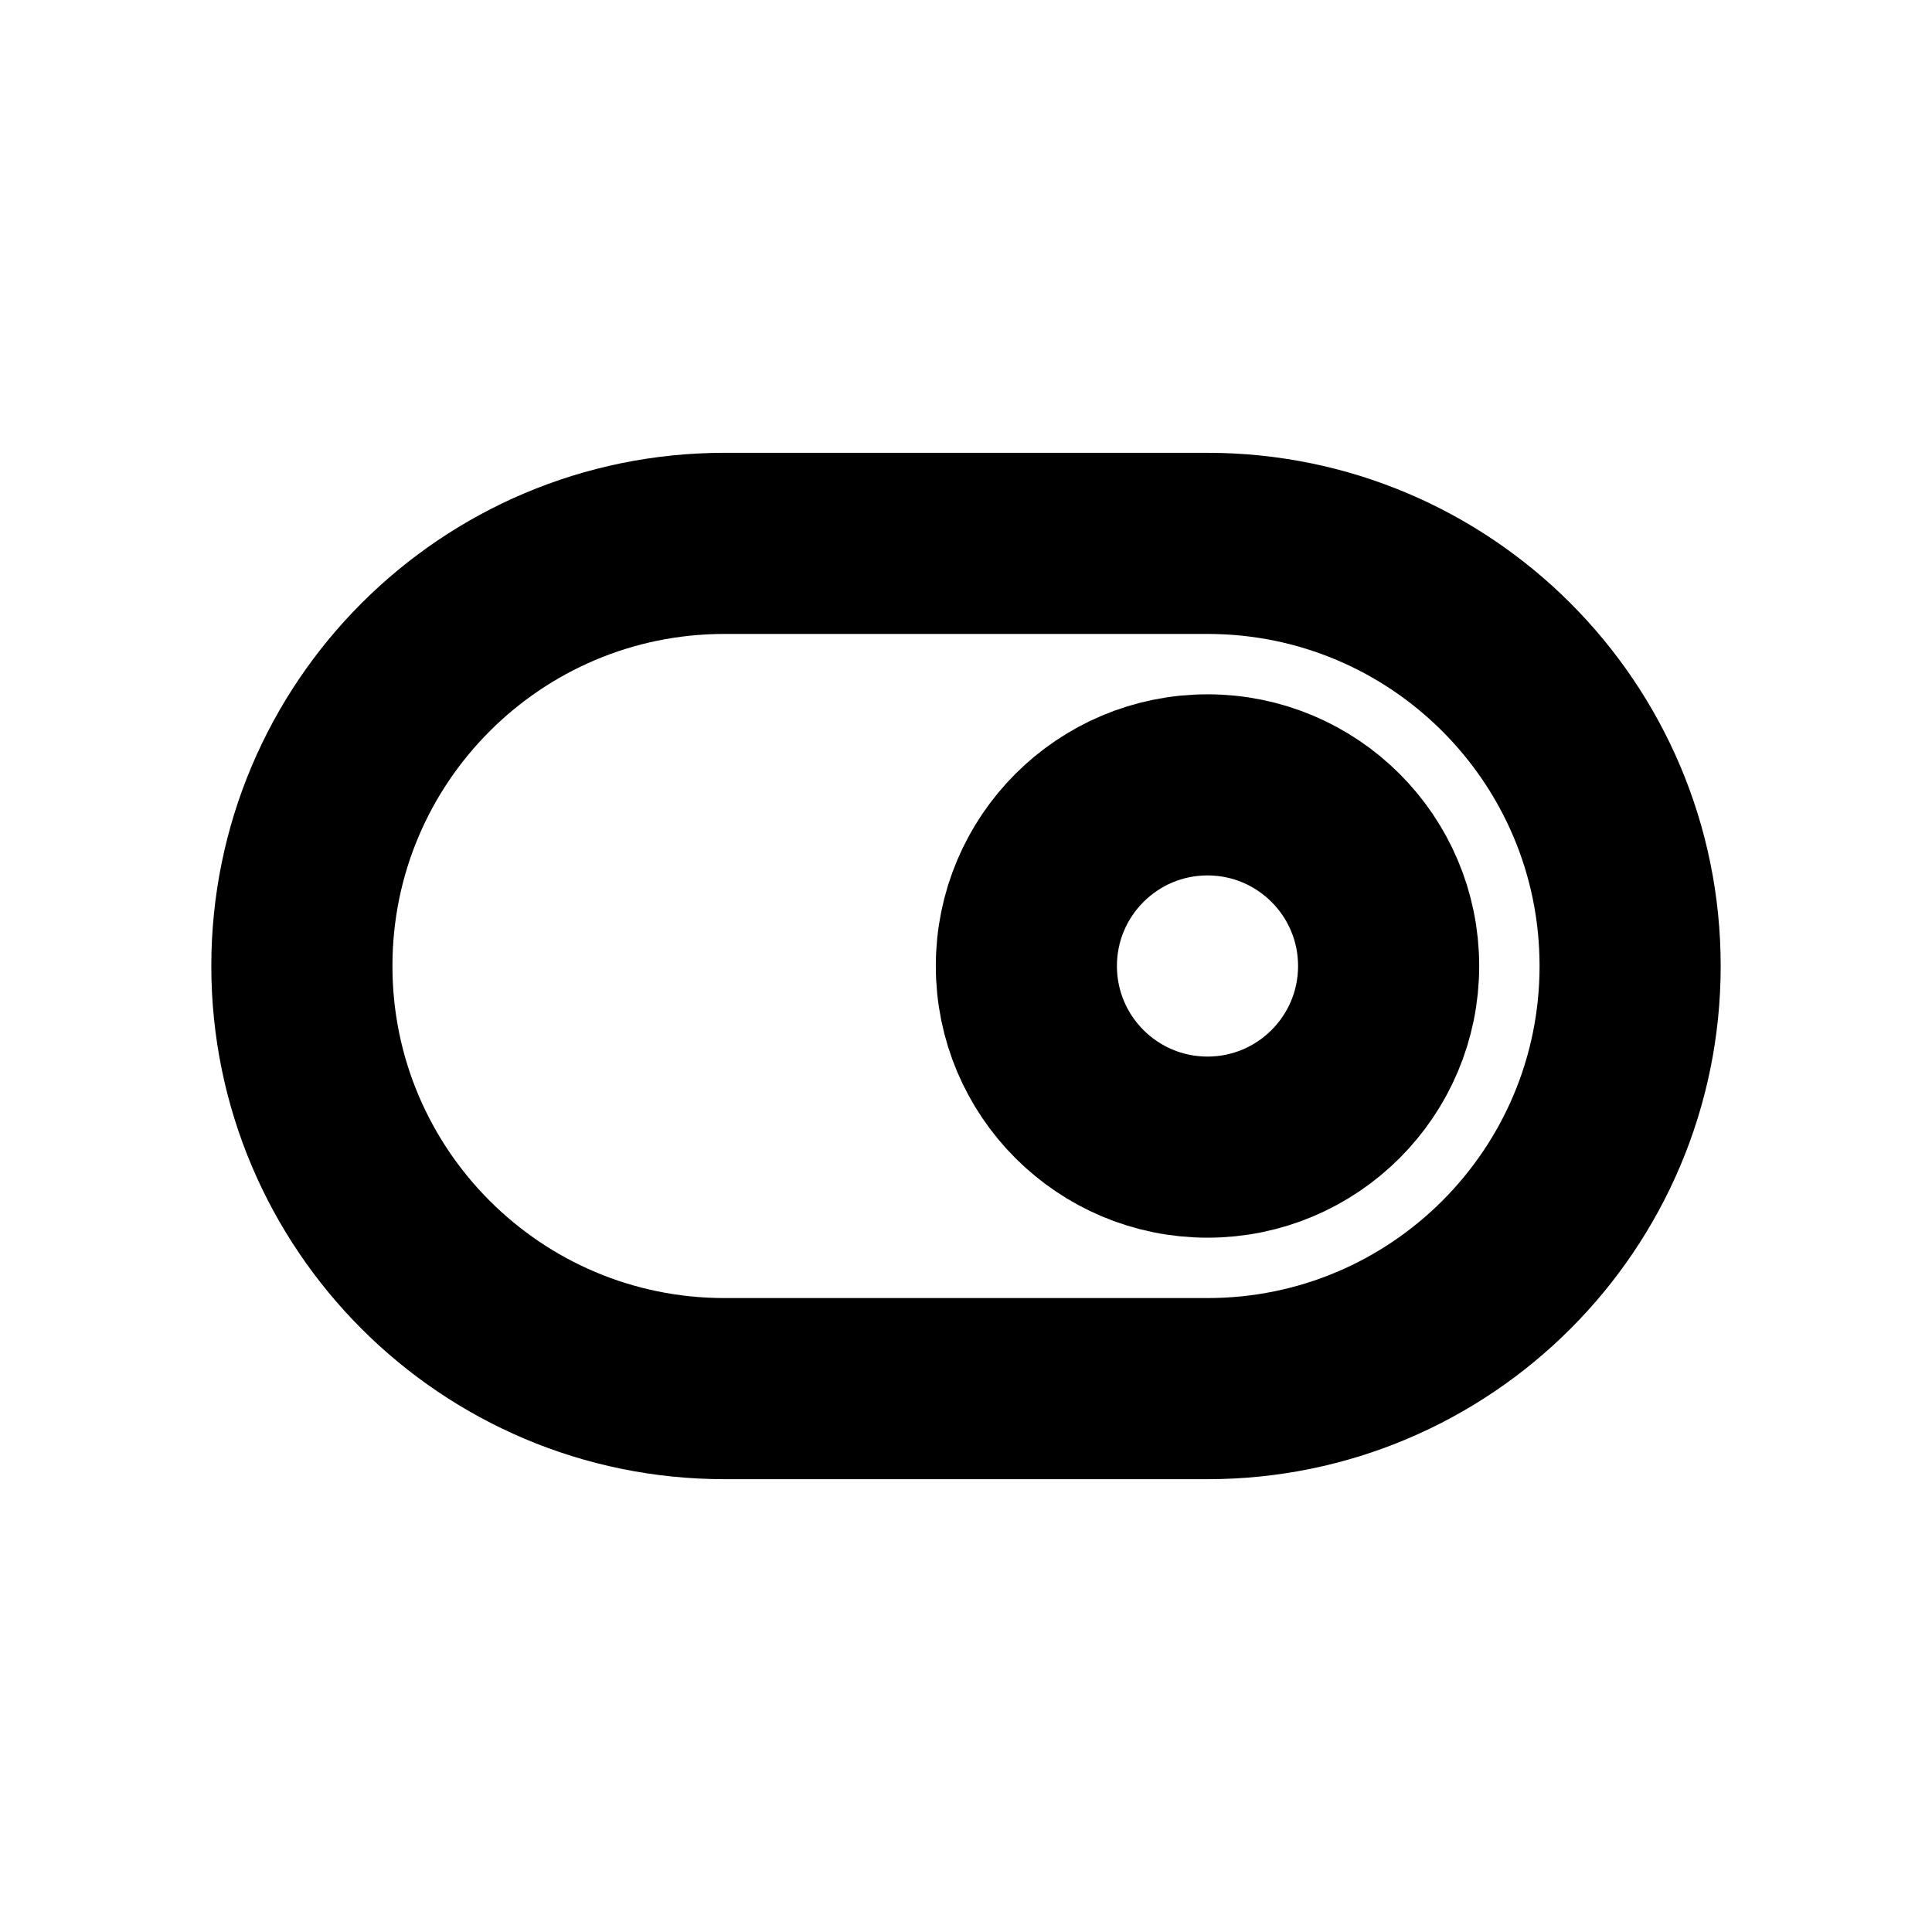
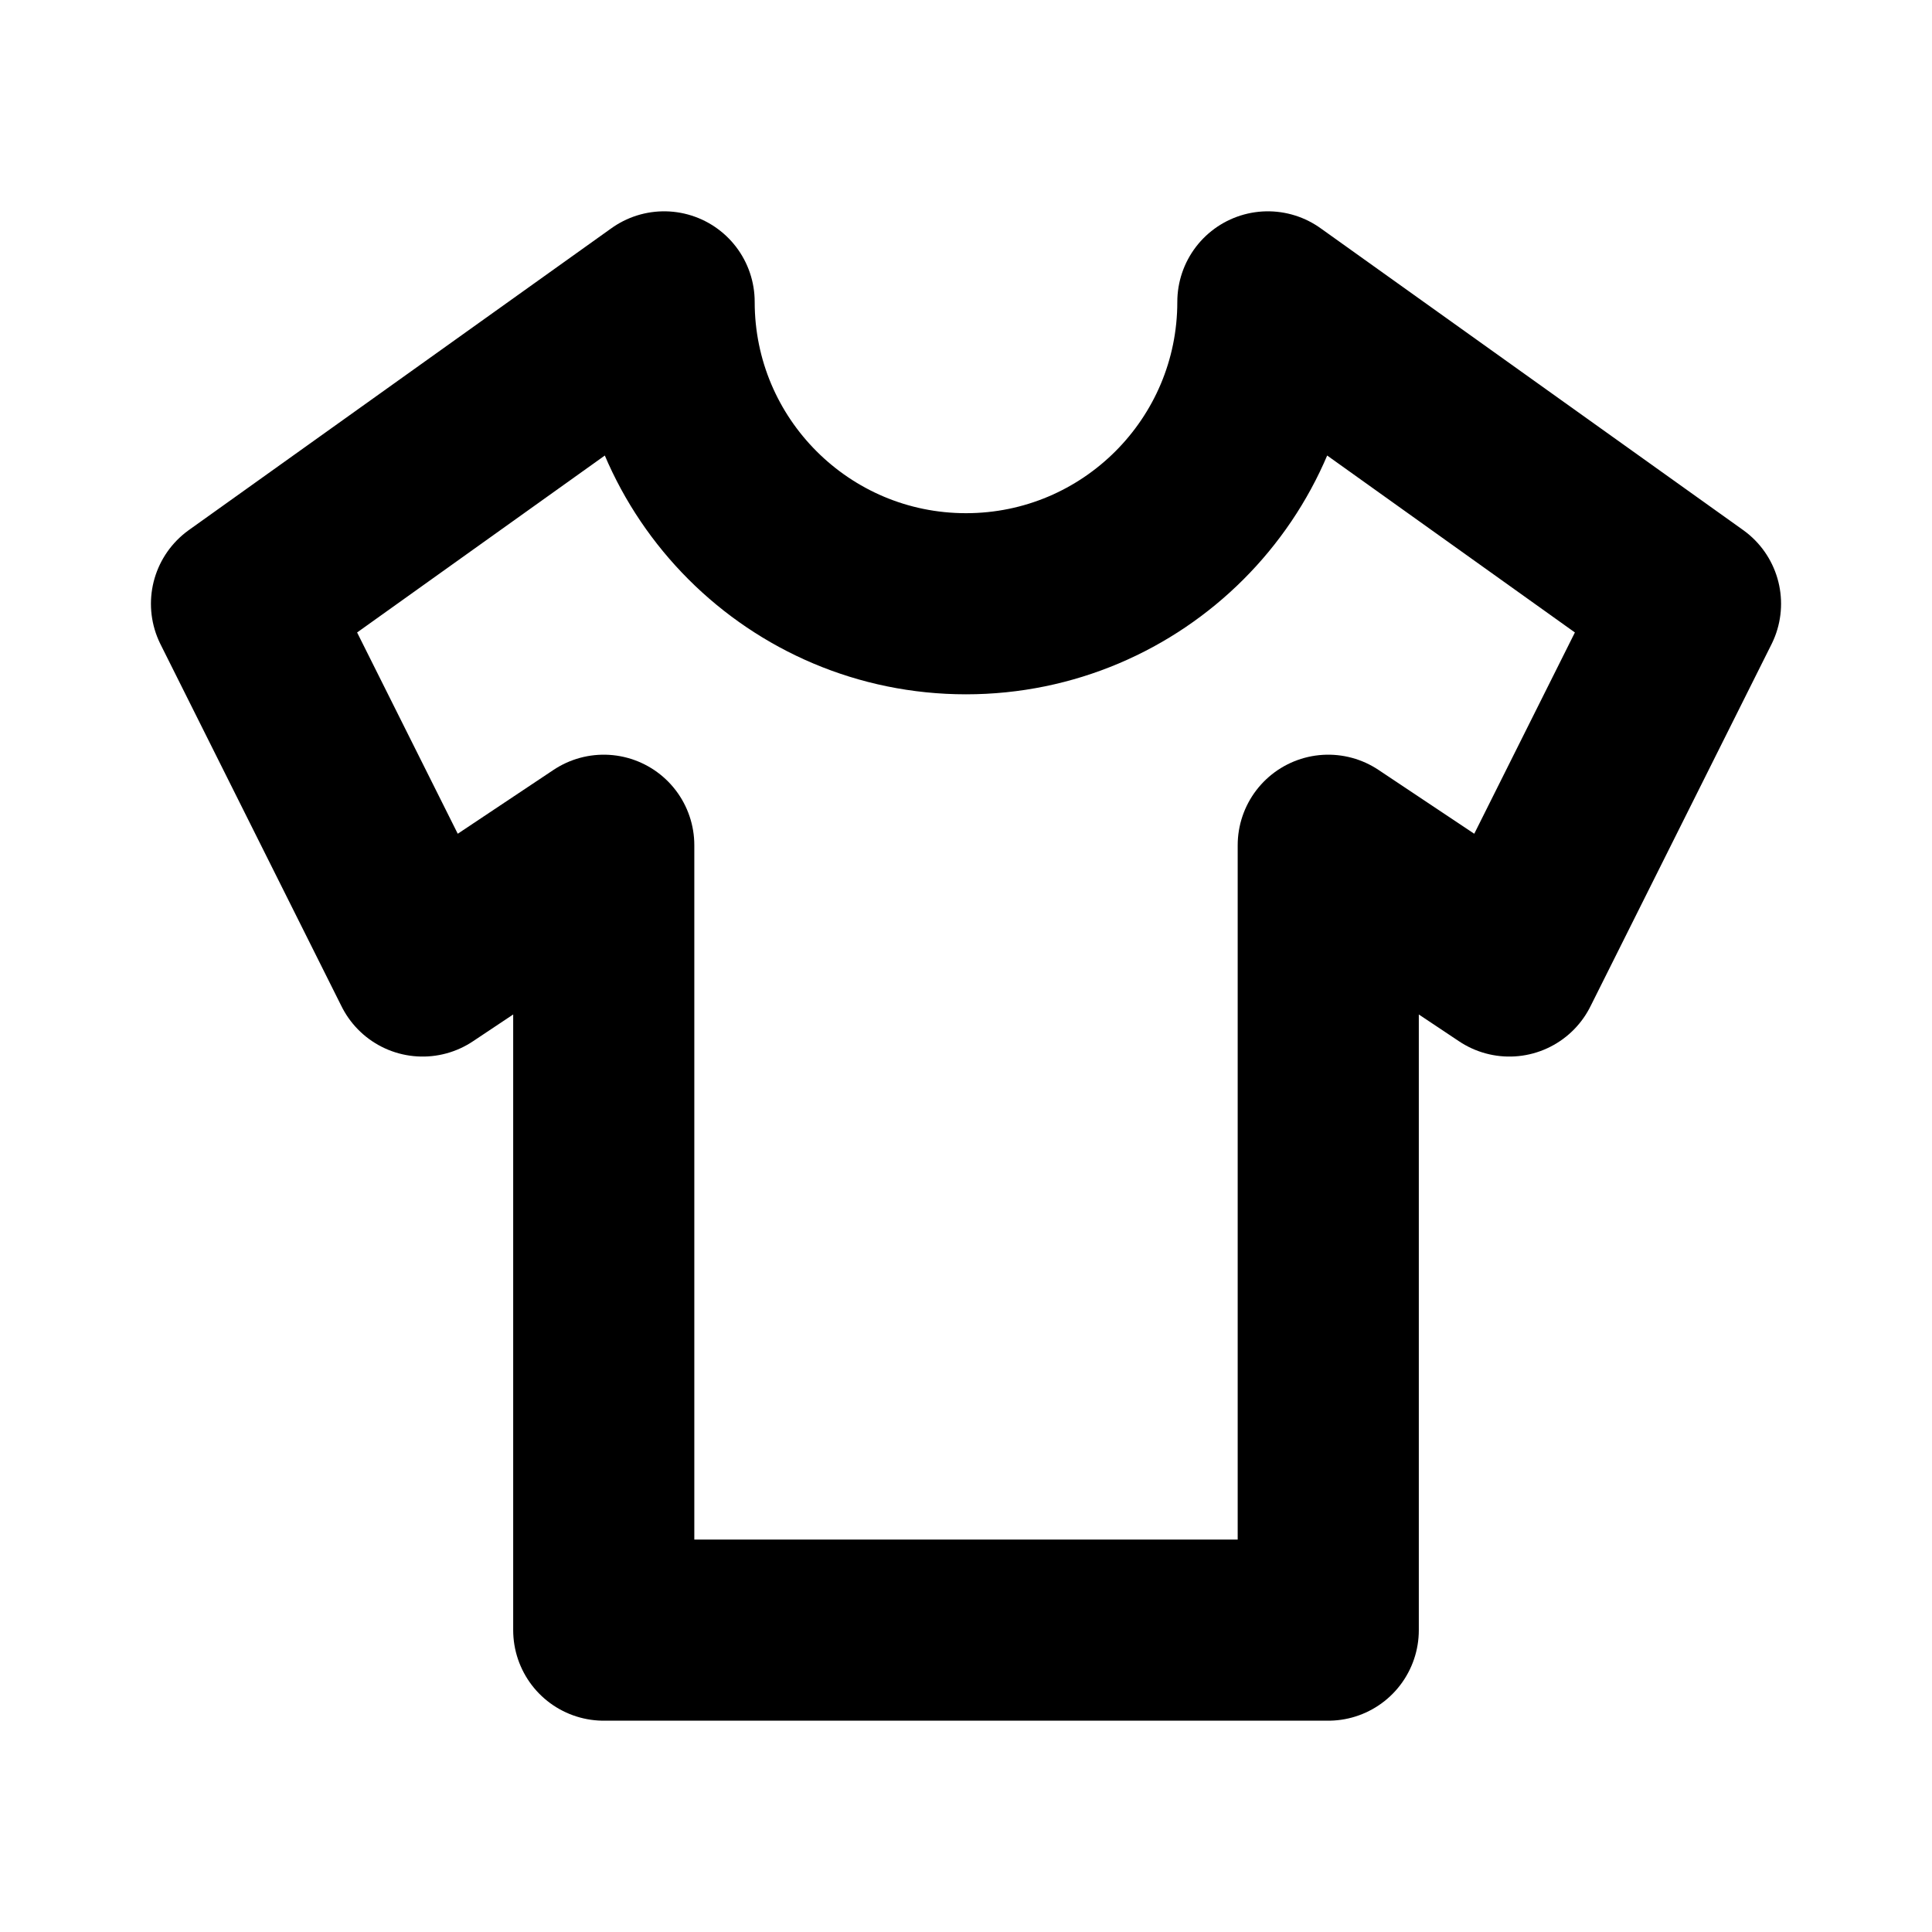
<svg xmlns="http://www.w3.org/2000/svg" width="16" height="16" viewBox="0 0 16 16" fill="none" stroke="currentColor" stroke-width="1.5" stroke-linecap="round" stroke-linejoin="round">
-   <path d="M6 4.5h4a3.5 3.5 0 0 1 3.5 3.5a3.5 3.5 0 0 1 -3.5 3.5h-4a3.5 3.5 0 0 1 -3.5 -3.5a3.5 3.5 0 0 1 3.5 -3.5z" />
-   <circle cx="10" cy="8" r="1.5" />
+   <path d="M5.5 2.5L2 5l1.5 3L5 7v6.5h6V7l1.5 1L14 5l-3.5-2.5a2.5 2.5 0 0 1-5 0z" />
</svg>
